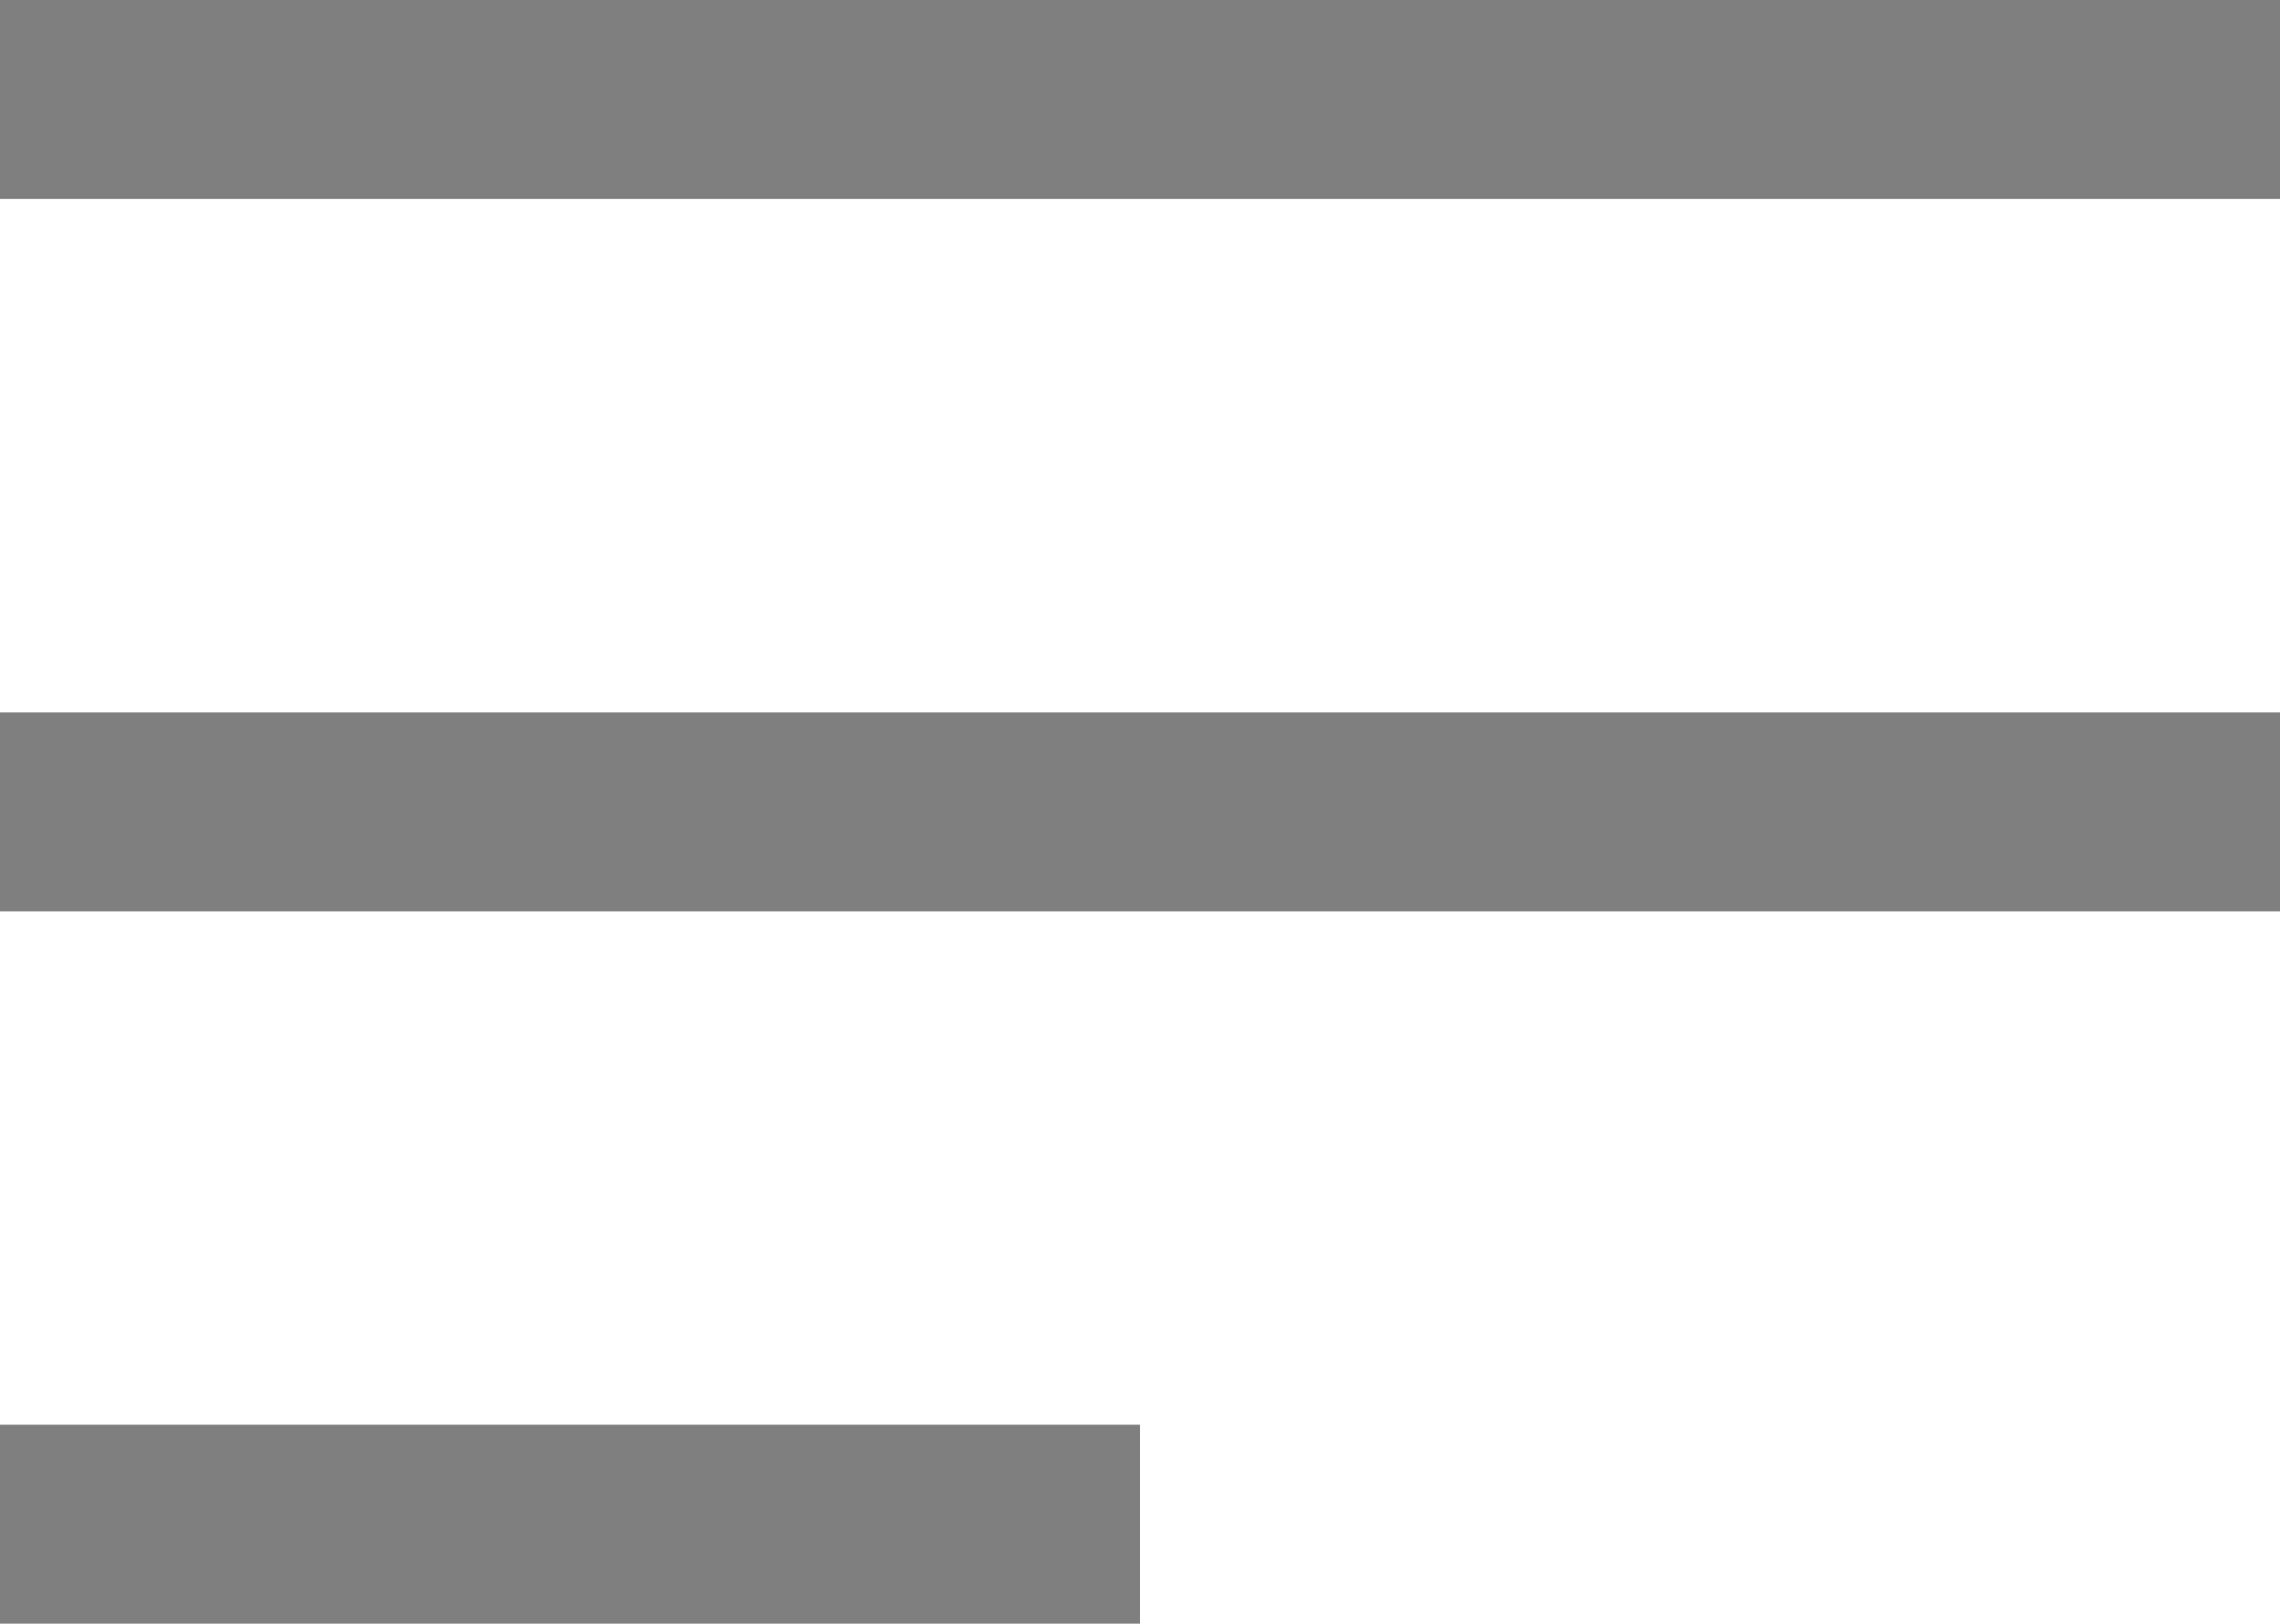
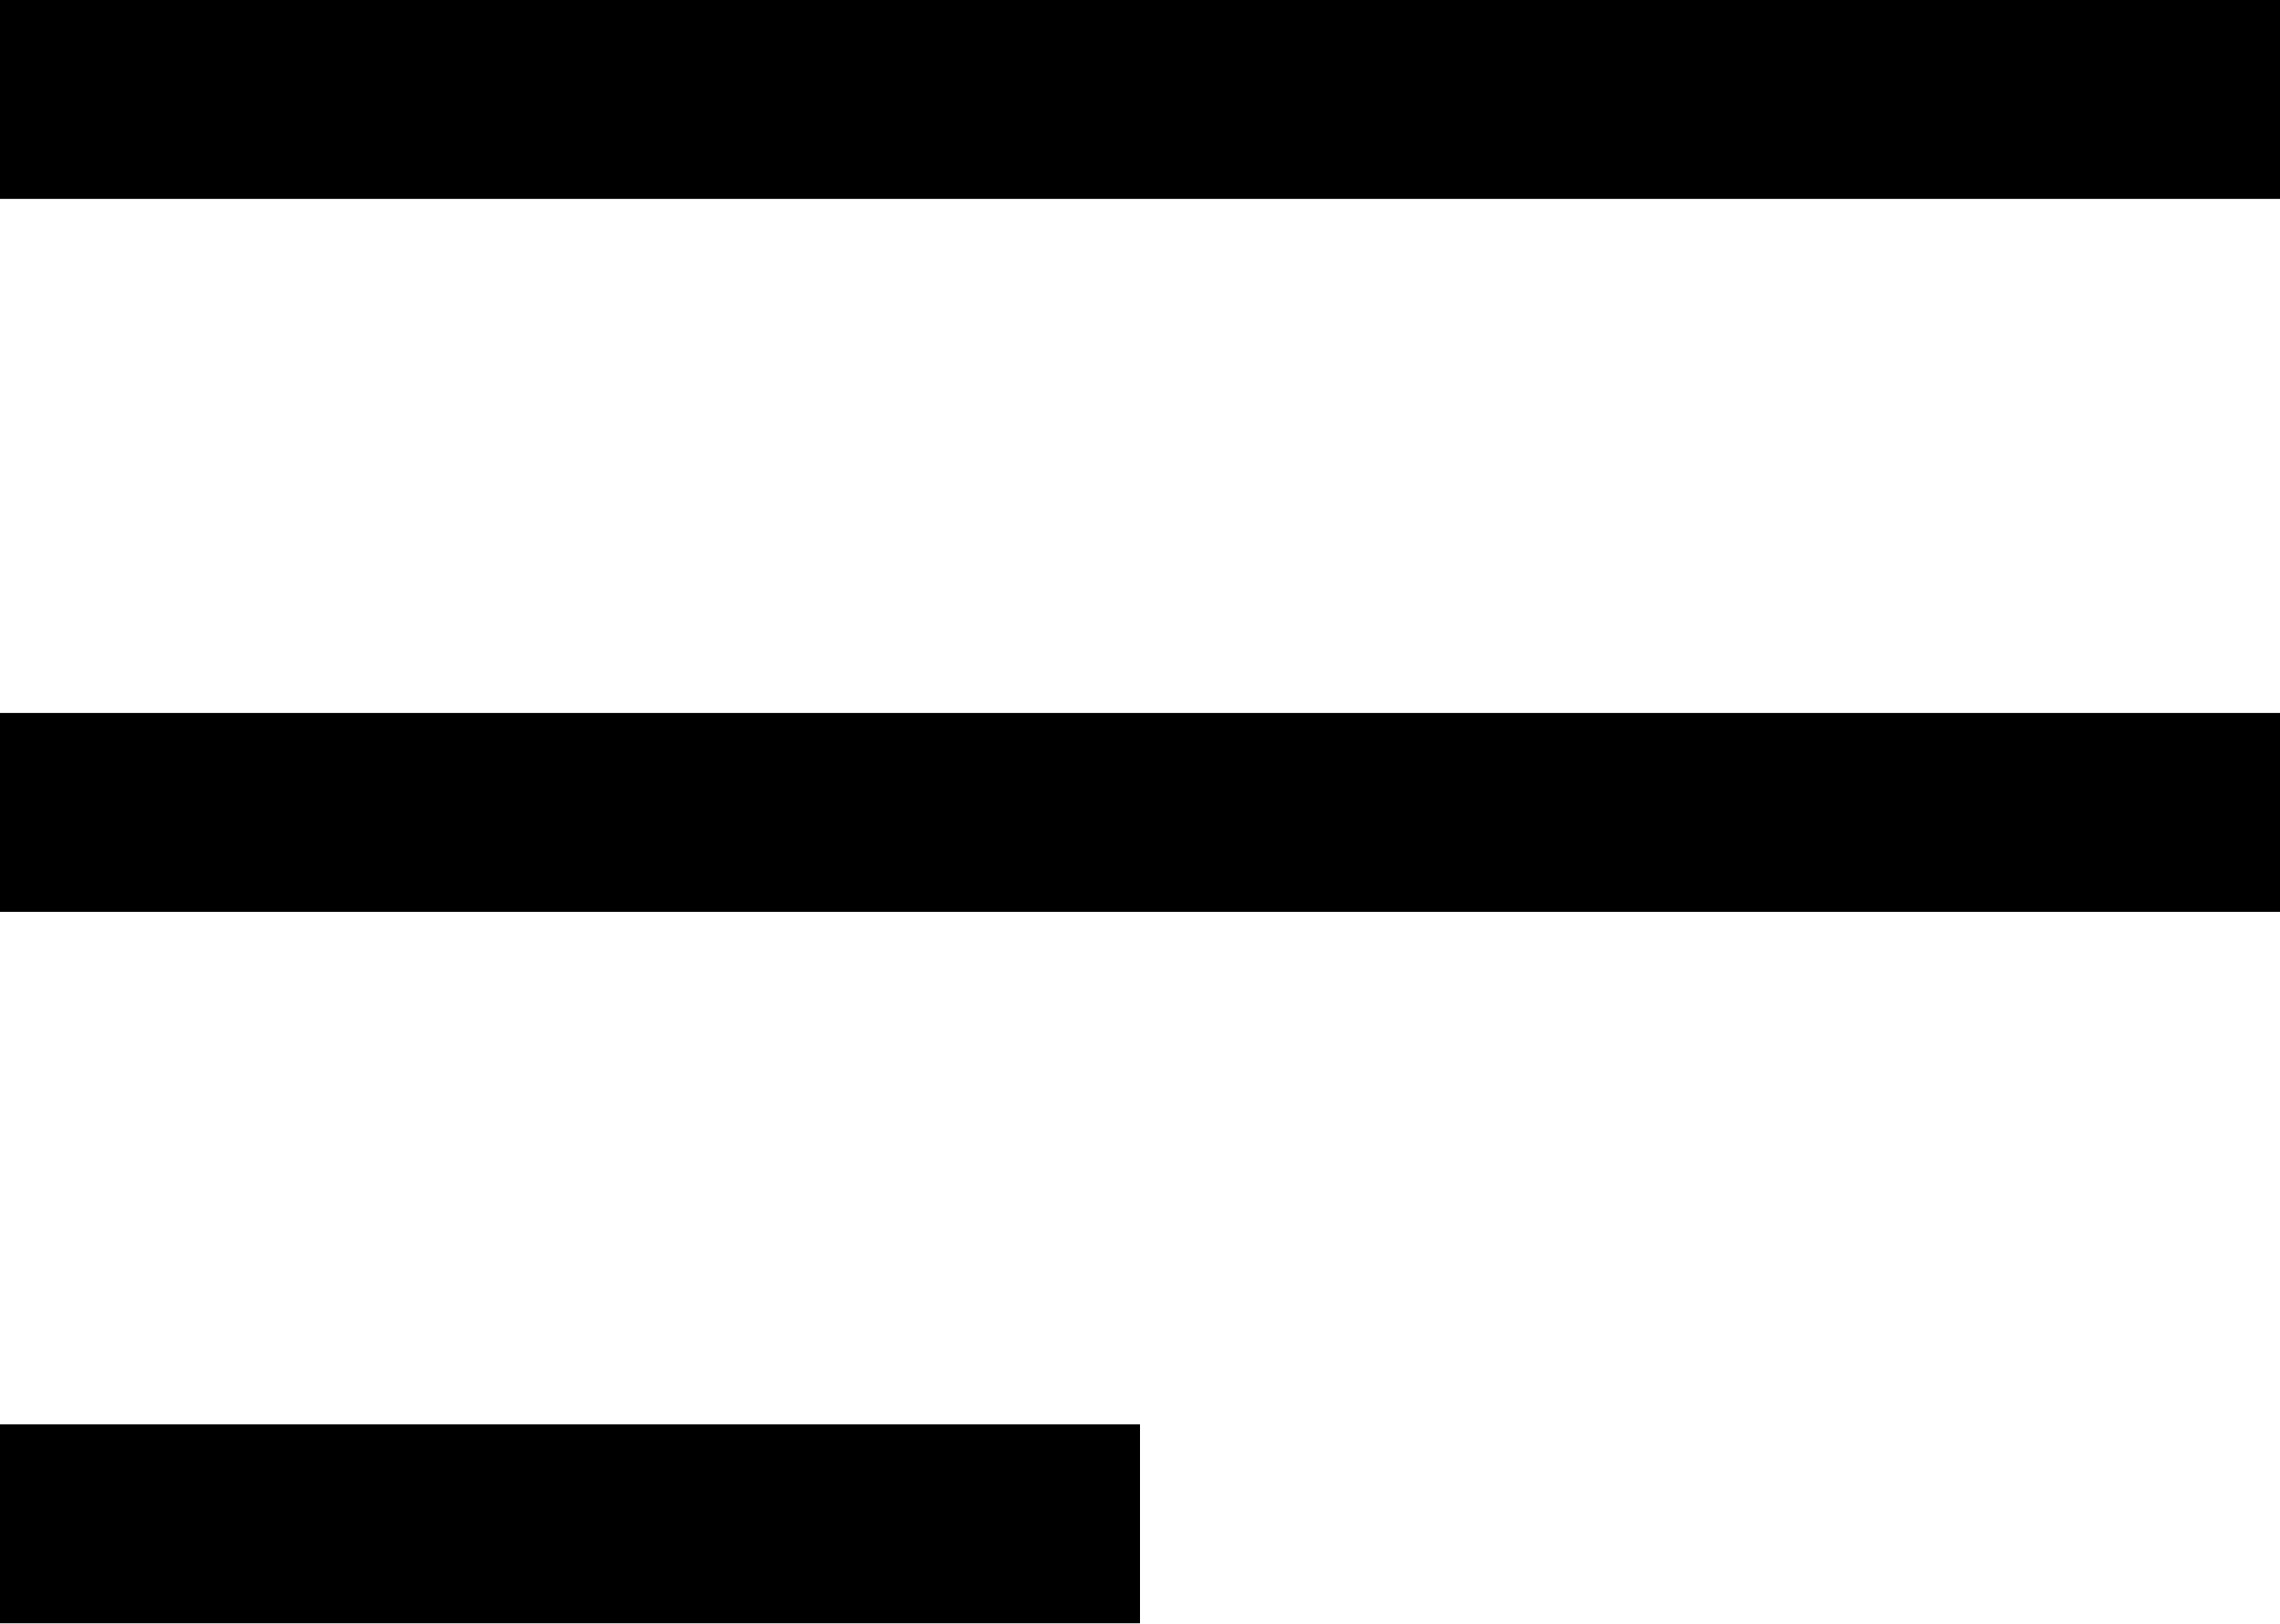
- <svg xmlns="http://www.w3.org/2000/svg" id="Layer_1" data-name="Layer 1" viewBox="0 0 148.98 106.11">
-   <defs>
-     <style>
-       .cls-1 {
-         opacity: 0.5;
-       }
- 
-       .cls-2 {
-         fill: none;
-         stroke: #000;
-         stroke-width: 13px;
-       }
-     </style>
-   </defs>
-   <g id="Group_4" data-name="Group 4" class="cls-1">
-     <line id="Line_4" data-name="Line 4" class="cls-2" y1="6.5" x2="148.98" y2="6.5" />
-     <line id="Line_5" data-name="Line 5" class="cls-2" y1="53.06" x2="148.98" y2="53.06" />
-     <line id="Line_6" data-name="Line 6" class="cls-2" y1="99.61" x2="74.49" y2="99.61" />
+ <svg xmlns="http://www.w3.org/2000/svg" version="1.1" id="Layer_1" x="0px" y="0px" viewBox="0 0 149 106.1" style="enable-background:new 0 0 149 106.1;" xml:space="preserve">
+   <style type="text/css">
+ 	.st0{fill:none;stroke:#000000;stroke-width:13;}
+ </style>
+   <g id="Group_4">
+     <line id="Line_4" class="st0" x1="0" y1="6.5" x2="149" y2="6.5" />
+     <line id="Line_5" class="st0" x1="0" y1="53.1" x2="149" y2="53.1" />
+     <line id="Line_6" class="st0" x1="0" y1="99.6" x2="74.5" y2="99.6" />
  </g>
</svg>
